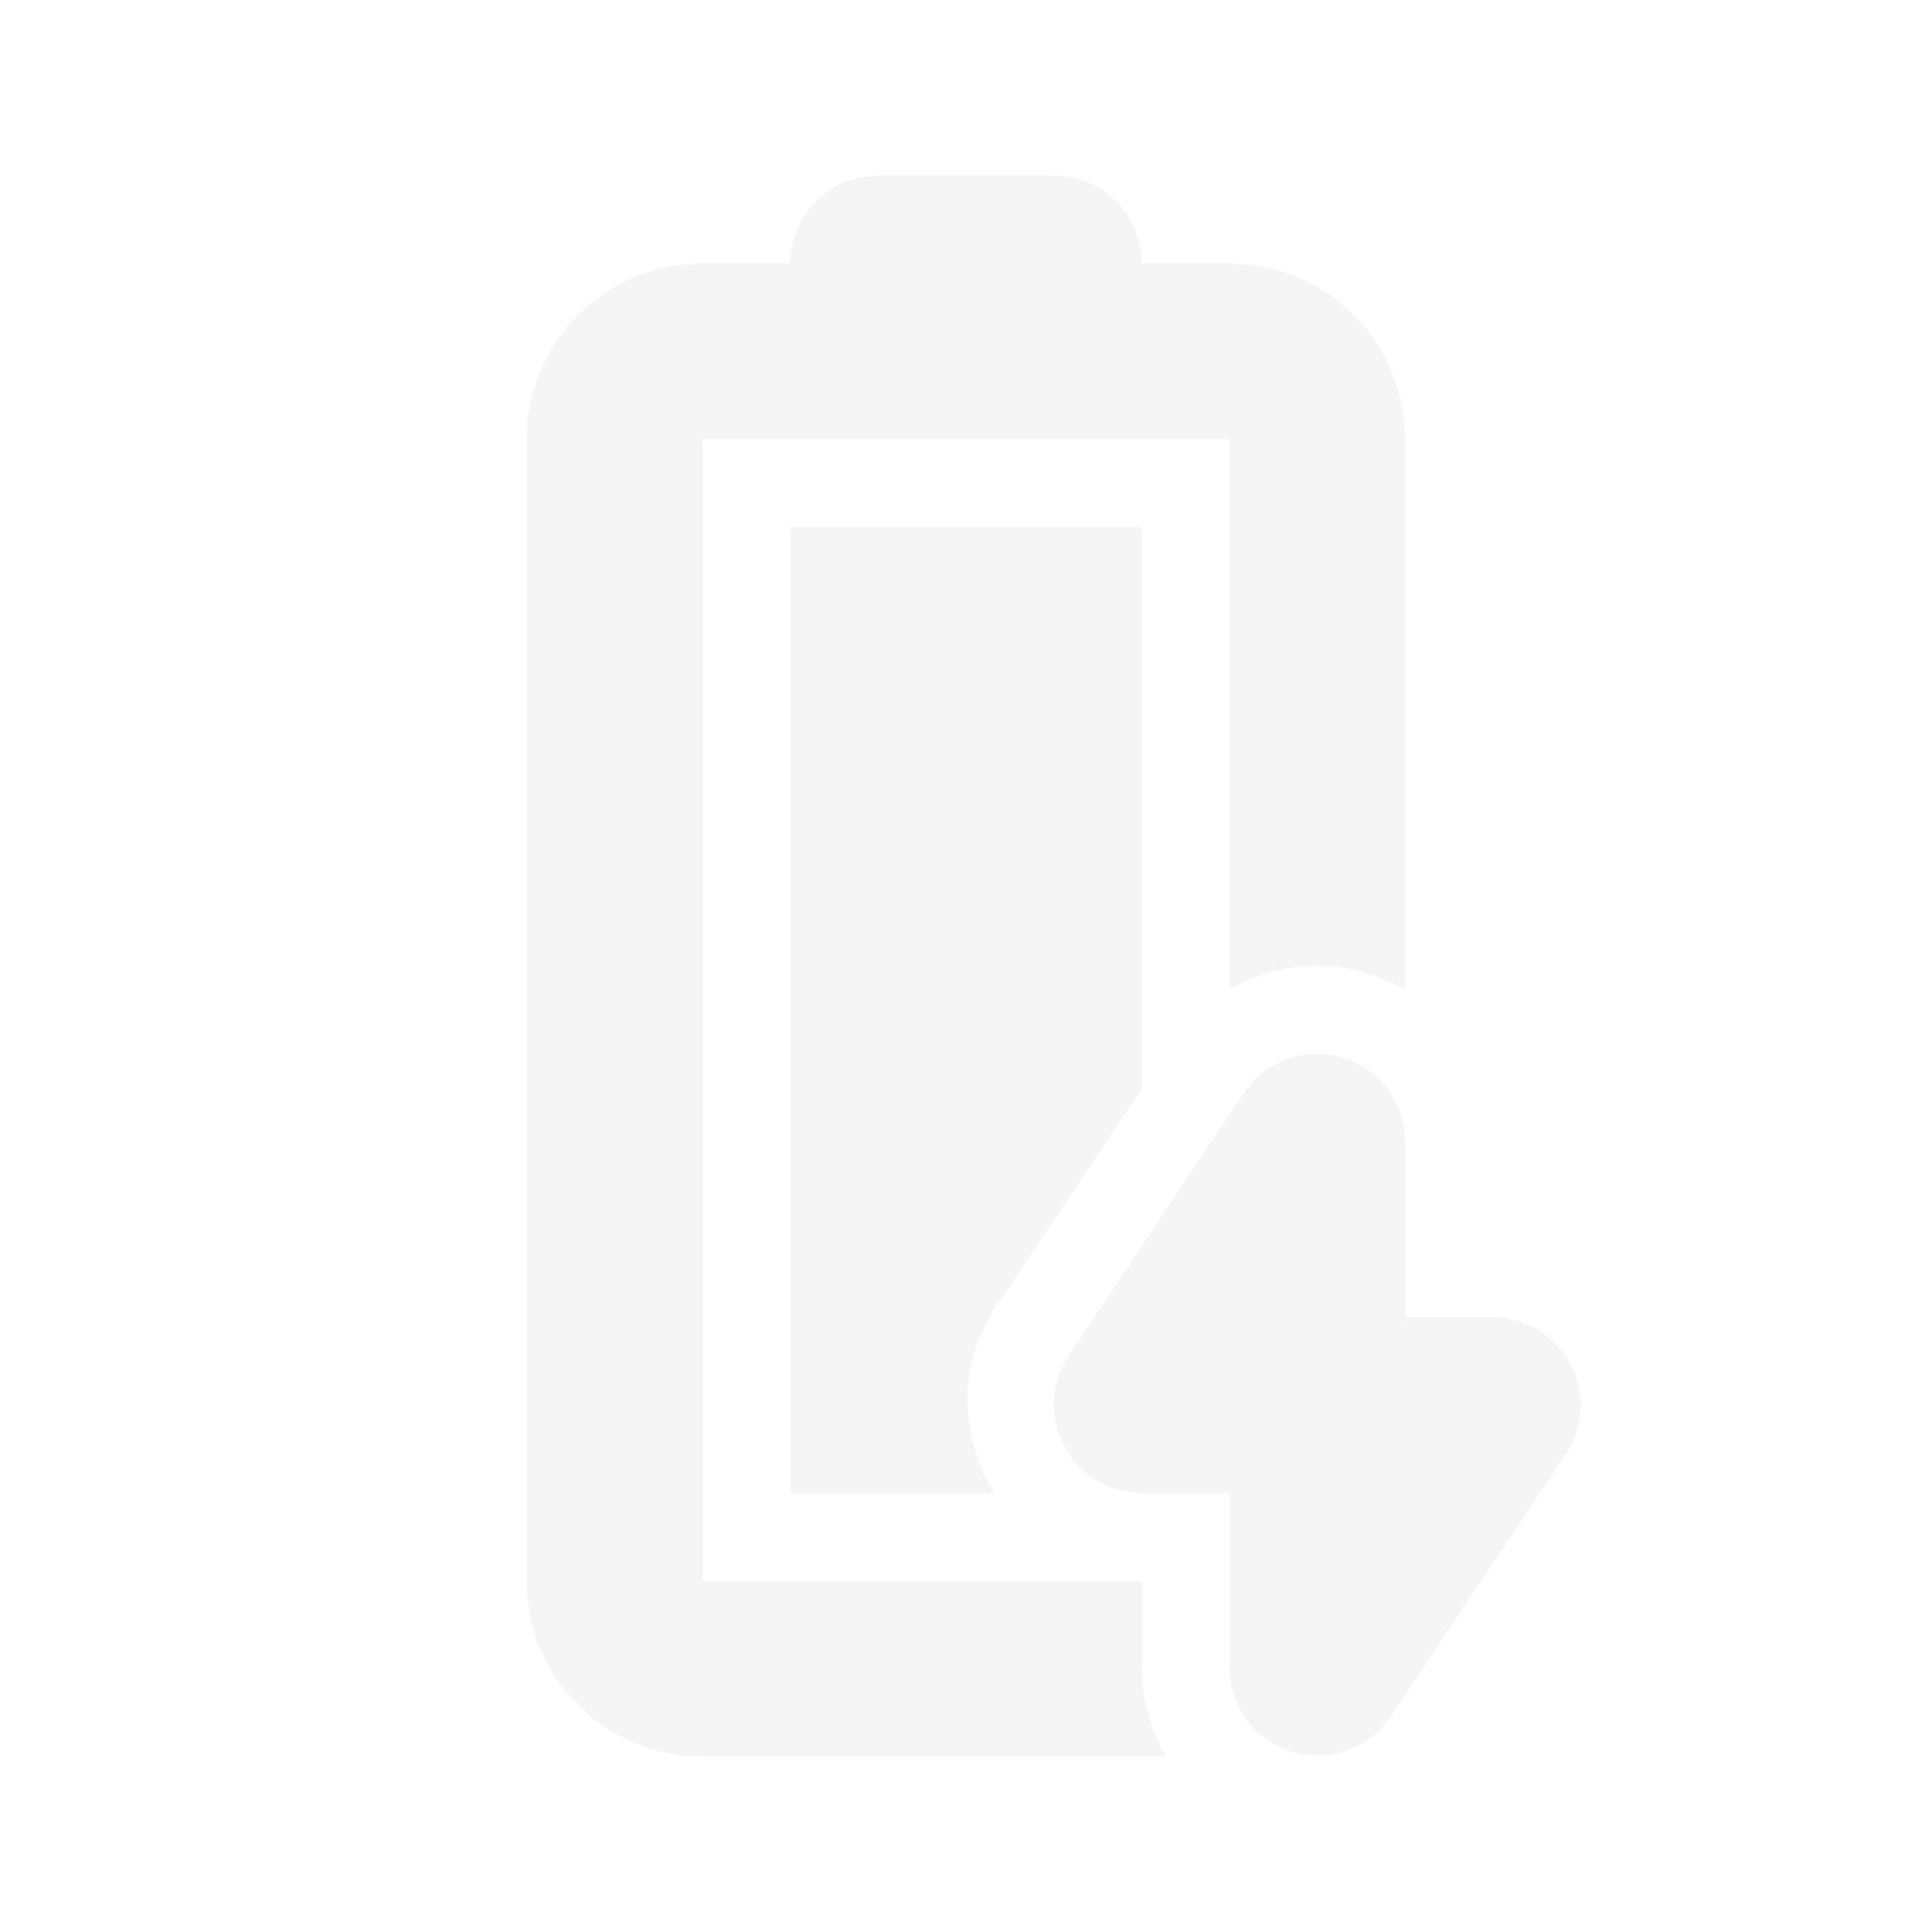
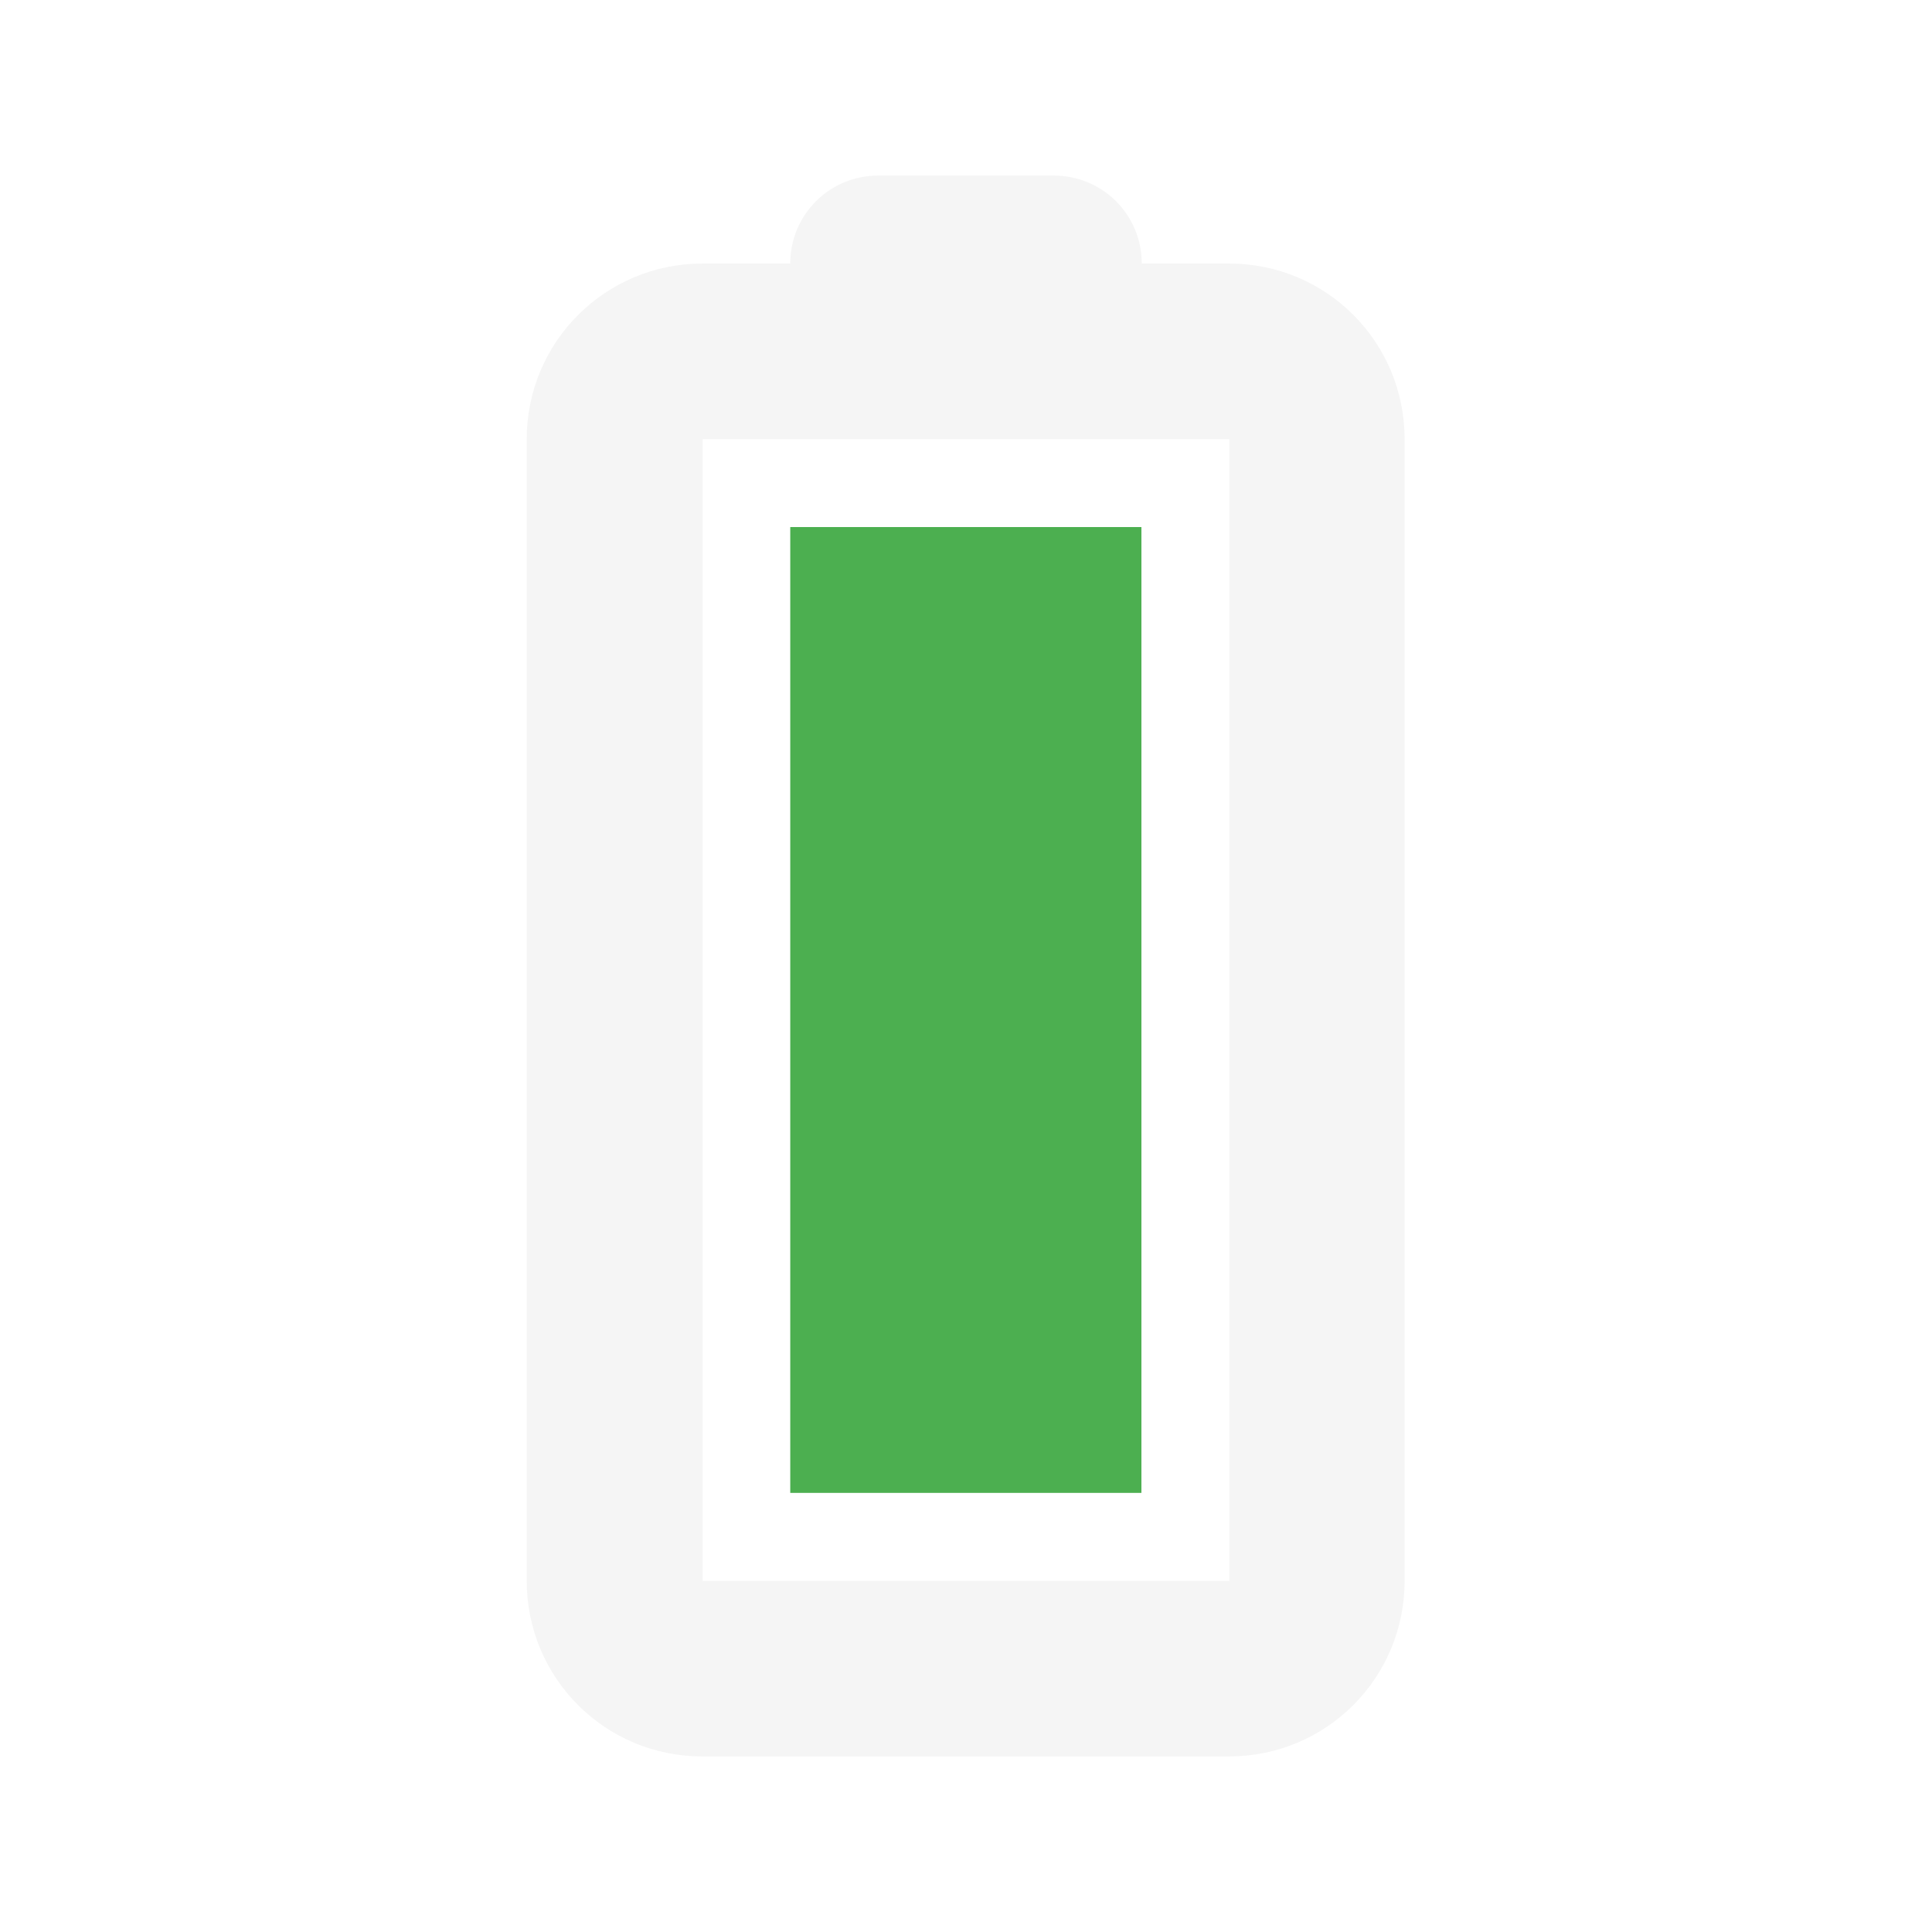
<svg xmlns="http://www.w3.org/2000/svg" width="22" height="22" viewBox="0 0 5.821 5.821" version="1.1" id="svg1">
  <defs id="defs1" />
  <g id="layer1">
-     <path id="battery-22" style="color:#4d4d4d;fill:#f5f5f5;fill-opacity:1;stroke:none;stroke-width:0.265" class="ColorScheme-Text" d="M 2.646 0.529 C 2.499 0.529 2.381 0.647 2.381 0.794 L 2.117 0.794 C 1.824 0.794 1.587 1.03 1.587 1.323 L 1.587 4.763 C 1.587 5.056 1.824 5.292 2.117 5.292 L 3.513 5.292 C 3.468 5.215 3.441 5.125 3.441 5.028 L 3.441 4.763 L 2.117 4.763 L 2.117 1.323 L 3.704 1.323 L 3.704 2.981 C 3.779 2.938 3.864 2.913 3.952 2.91 C 3.953 2.91 3.954 2.91 3.954 2.91 C 4.056 2.907 4.151 2.935 4.233 2.983 L 4.233 1.323 C 4.233 1.03 3.997 0.794 3.704 0.794 L 3.44 0.794 C 3.44 0.647 3.322 0.529 3.175 0.529 L 2.646 0.529 z " />
-     <path id="rect1" style="opacity:1;fill:#f5f5f5;fill-opacity:1;stroke-width:0.265;stroke-linecap:round;stroke-linejoin:round" d="M 2.381 1.587 L 2.381 4.498 L 2.994 4.498 C 2.895 4.332 2.881 4.116 2.999 3.939 L 3.44 3.28 L 3.44 1.587 L 2.381 1.587 z " />
-     <g id="g4" transform="translate(-0.264584)" style="display:inline;fill:none;stroke:#000000;stroke-width:1.058" />
-     <g id="g1" transform="translate(-0.264584)">
-       <path id="path3291" style="color:#000000;font-style:normal;font-variant:normal;font-weight:normal;font-stretch:normal;font-size:medium;line-height:normal;font-family:sans-serif;text-indent:0;text-align:start;text-decoration:none;text-decoration-line:none;text-decoration-style:solid;text-decoration-color:#000000;letter-spacing:normal;word-spacing:normal;text-transform:none;writing-mode:lr-tb;direction:ltr;baseline-shift:baseline;text-anchor:start;white-space:normal;clip-rule:nonzero;display:inline;overflow:visible;visibility:visible;isolation:auto;mix-blend-mode:normal;color-interpolation:sRGB;color-interpolation-filters:linearRGB;solid-color:#000000;solid-opacity:1;fill:#f5f5f5;fill-opacity:1;fill-rule:evenodd;stroke:none;stroke-width:0.529;stroke-linecap:round;stroke-linejoin:round;stroke-miterlimit:4;stroke-dasharray:none;stroke-dashoffset:0;stroke-opacity:1;color-rendering:auto;image-rendering:auto;shape-rendering:auto;text-rendering:auto;enable-background:accumulate" d="M 4.226 3.175 A 0.265 0.265 0 0 0 4.013 3.293 L 3.484 4.087 A 0.265 0.265 0 0 0 3.704 4.498 L 3.969 4.498 L 3.969 5.027 A 0.265 0.265 0 0 0 4.453 5.174 L 4.983 4.38 A 0.265 0.265 0 0 0 4.763 3.969 L 4.498 3.969 L 4.498 3.44 A 0.265 0.265 0 0 0 4.226 3.175 z " />
-     </g>
-     <g id="g3" transform="translate(-0.264584)" style="fill:none;stroke:#000000;stroke-width:0.529" />
+     <path id="battery-22" d="m 2.646,0.529 c -0.147,0 -0.265,0.118 -0.265,0.265 H 2.117 C 1.824,0.794 1.587,1.03 1.587,1.323 v 3.44 c 0,0.293 0.236,0.529 0.529,0.529 h 1.587 c 0.293,0 0.529,-0.236 0.529,-0.529 V 1.323 c 0,-0.293 -0.236,-0.529 -0.529,-0.529 H 3.44 C 3.44,0.647 3.322,0.529 3.175,0.529 Z M 2.117,1.323 h 1.587 v 3.44 h -1.587 z" style="color:#4d4d4d;fill:#f5f5f5;fill-opacity:1;stroke:none;stroke-width:0.265" class="ColorScheme-Text" />
+     <rect style="fill:#4caf50;stroke-width:0.265;stroke-linecap:round;stroke-linejoin:round;fill-opacity:1;opacity:1" id="rect1" class="success" width="1.058" height="2.91" x="2.381" y="1.588" />
  </g>
</svg>
